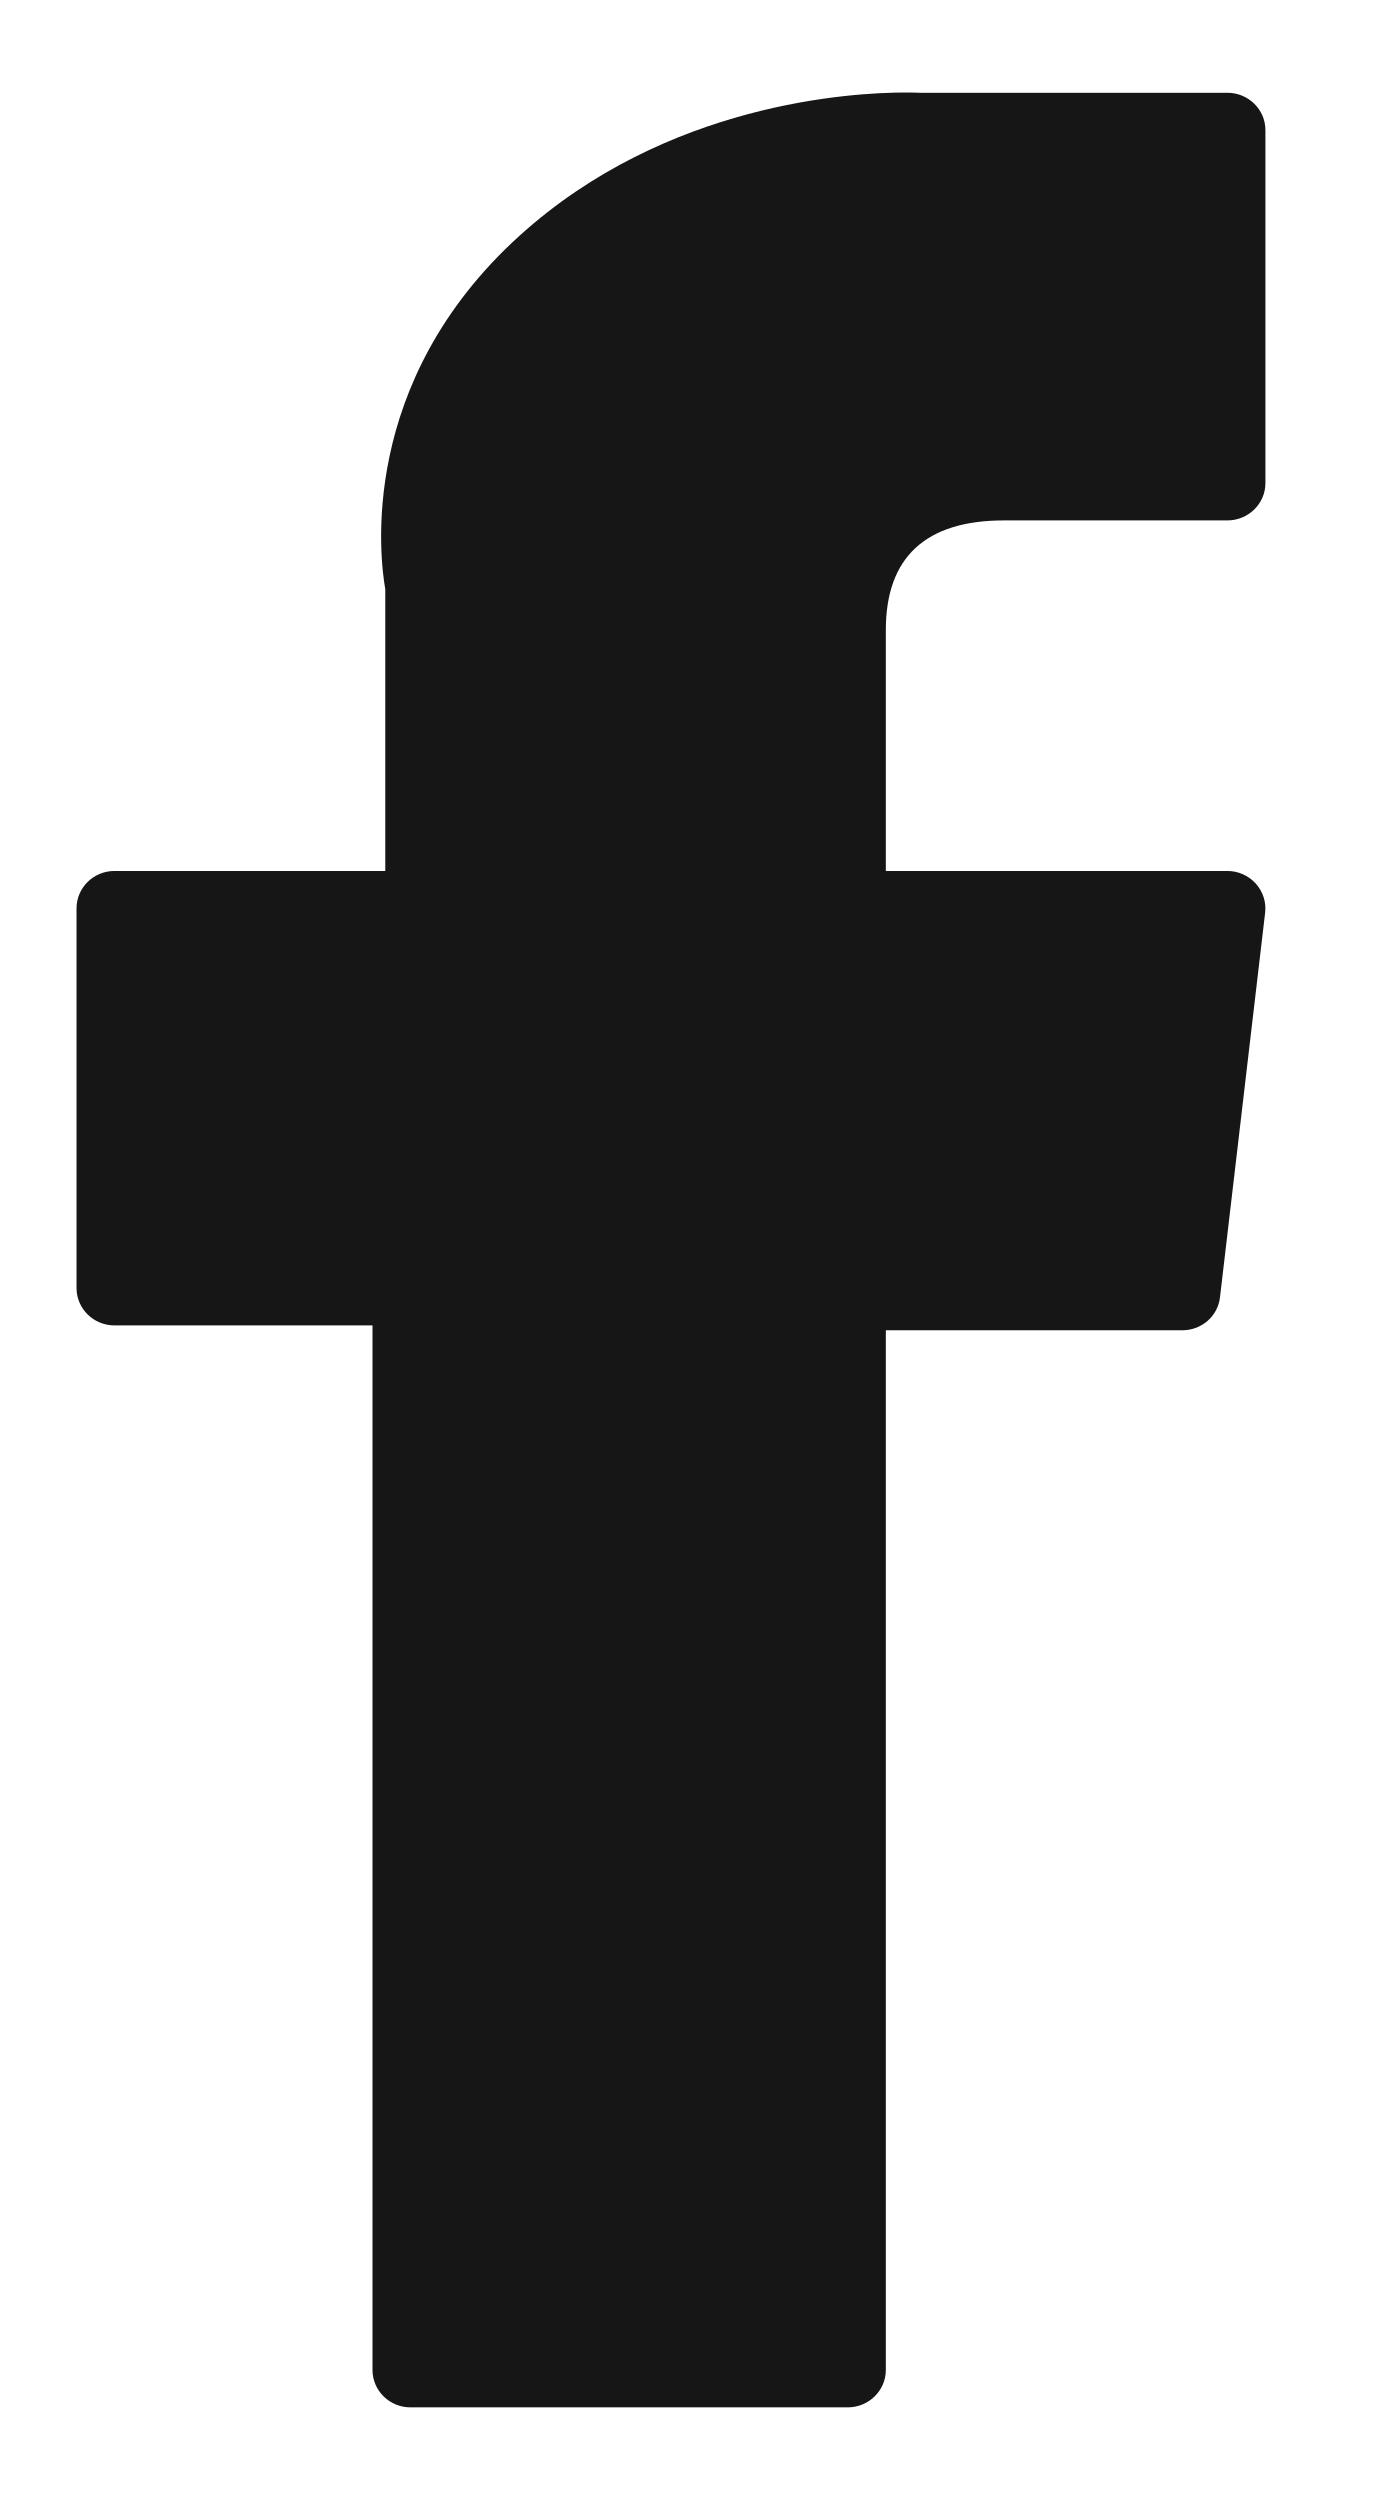
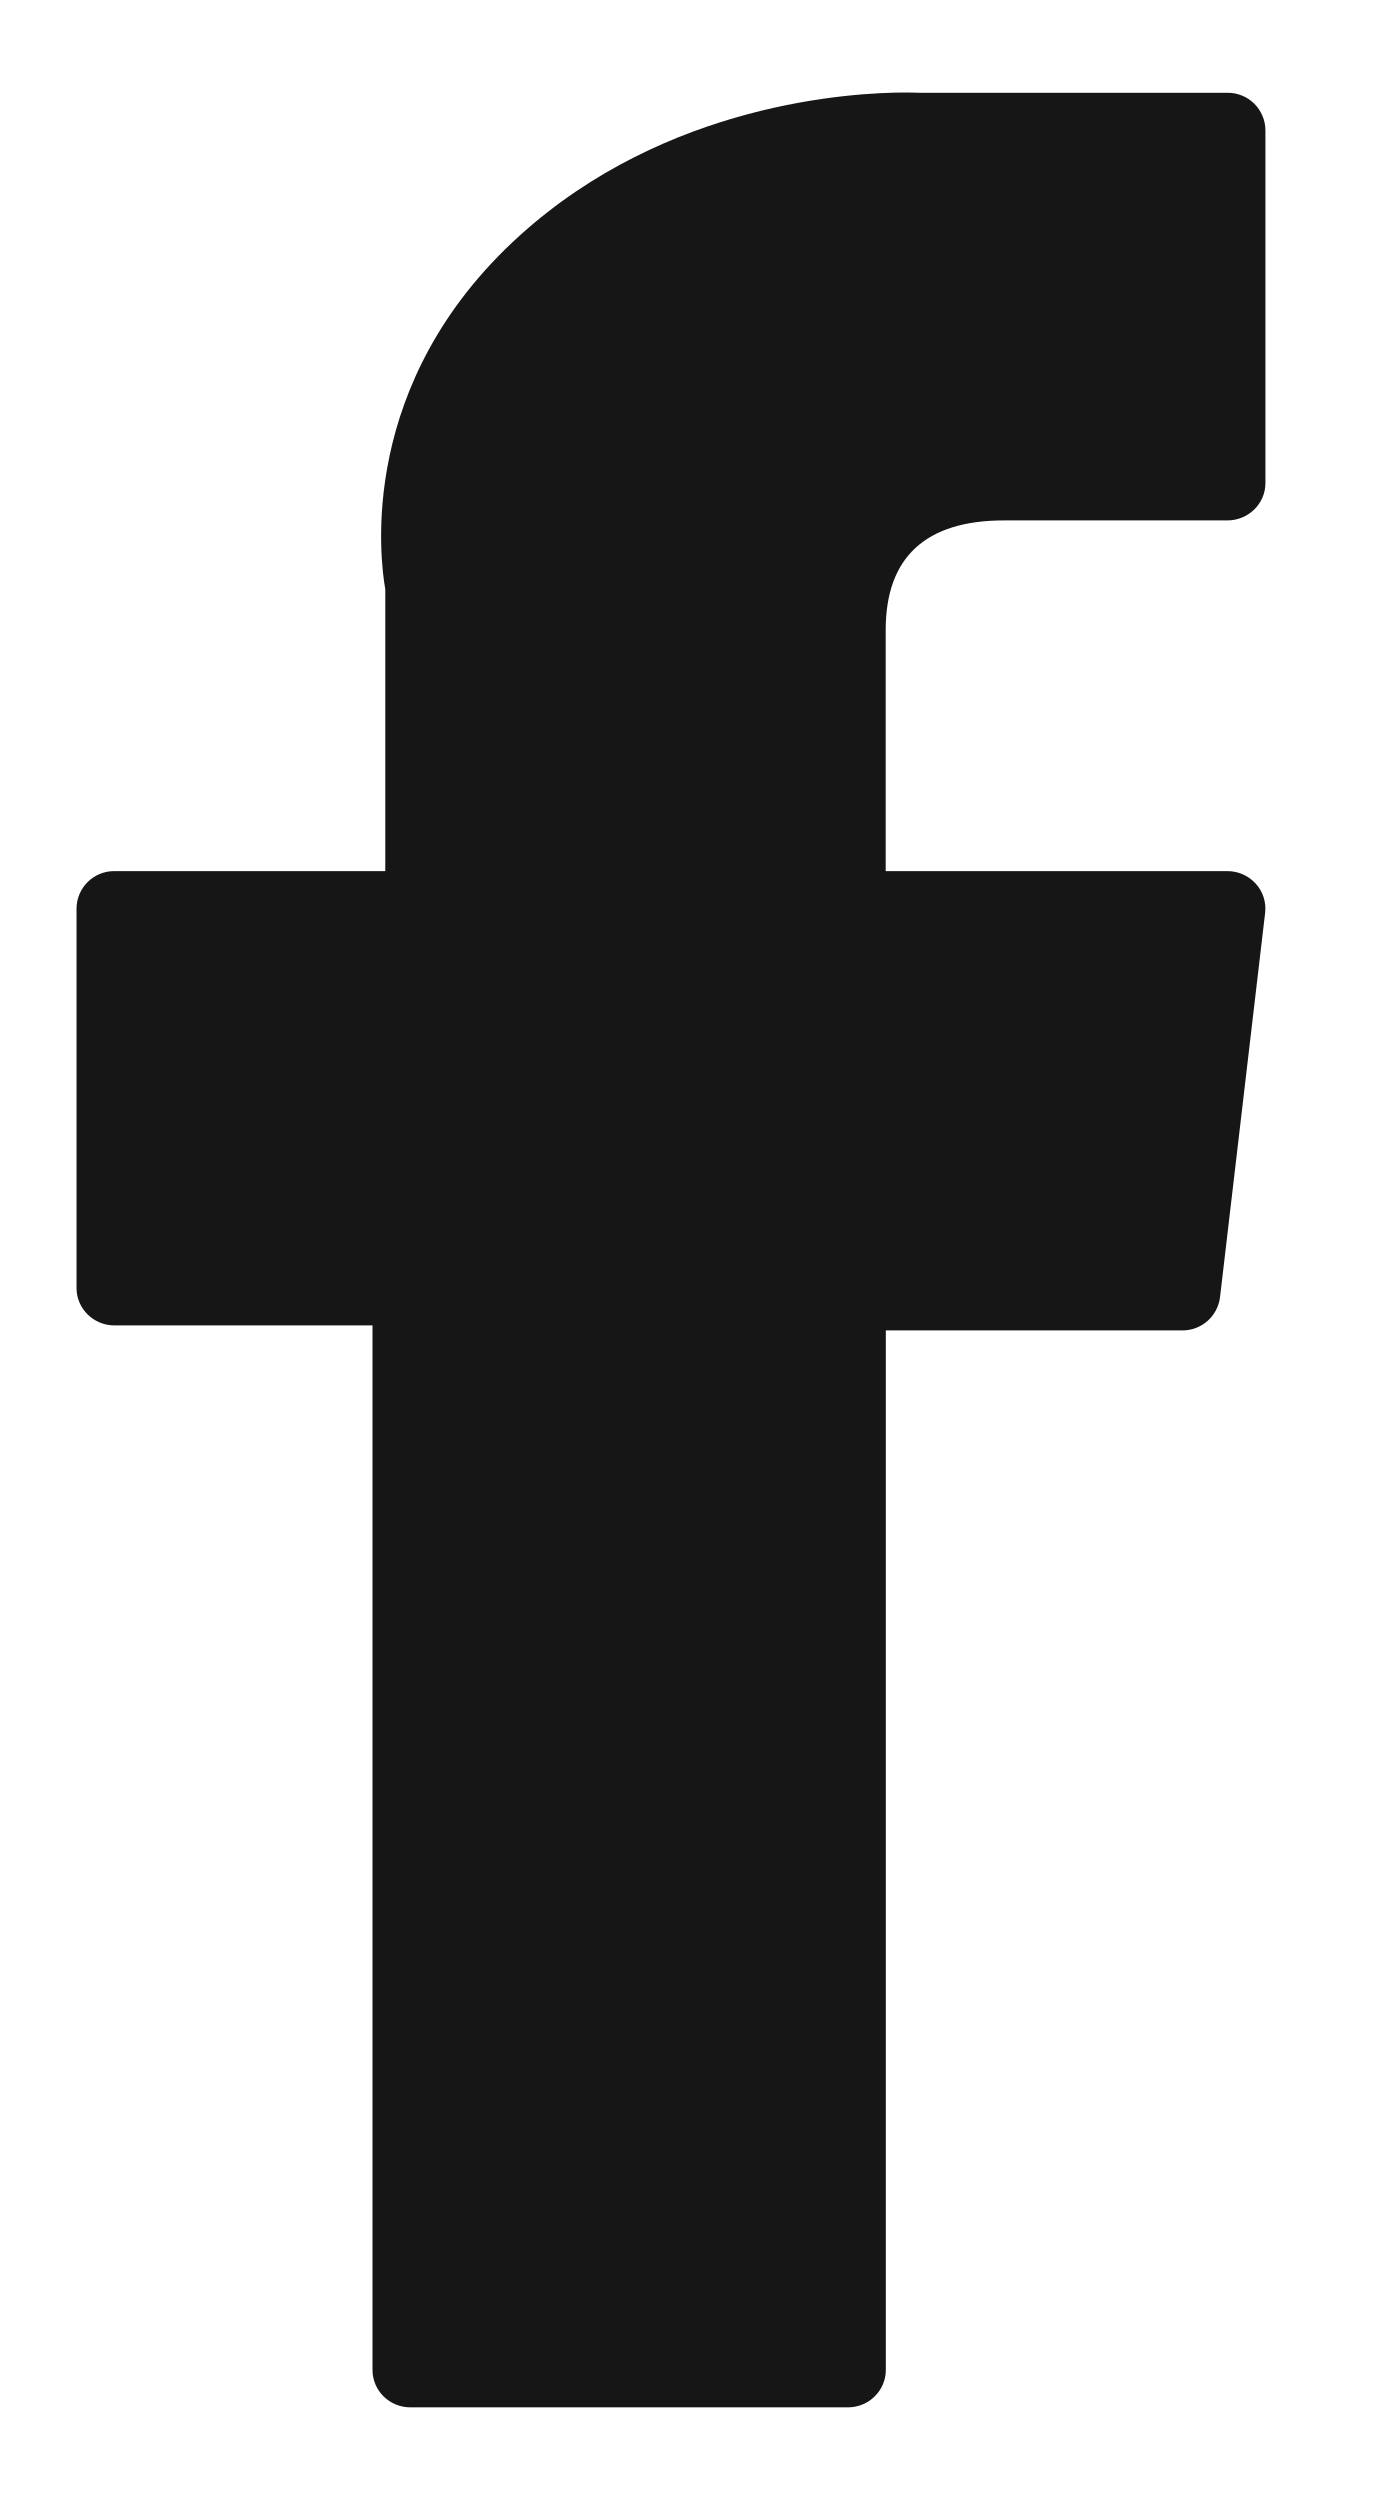
- <svg xmlns="http://www.w3.org/2000/svg" width="10" height="18" viewBox="0 0 10 18" fill="none">
-   <path d="M0.824 9.543H2.682V17.064C2.682 17.212 2.804 17.333 2.955 17.333H6.104C6.255 17.333 6.378 17.212 6.378 17.064V9.578H8.513C8.652 9.578 8.769 9.476 8.784 9.34L9.109 6.571C9.118 6.495 9.093 6.419 9.041 6.361C8.989 6.304 8.915 6.271 8.837 6.271H6.378V4.536C6.378 4.013 6.664 3.747 7.229 3.747C7.31 3.747 8.837 3.747 8.837 3.747C8.988 3.747 9.111 3.627 9.111 3.478V0.937C9.111 0.788 8.988 0.668 8.837 0.668H6.621C6.605 0.667 6.571 0.666 6.52 0.666C6.135 0.666 4.798 0.74 3.742 1.696C2.573 2.754 2.735 4.022 2.774 4.242V6.271H0.824C0.673 6.271 0.551 6.392 0.551 6.54V9.274C0.551 9.422 0.673 9.543 0.824 9.543Z" fill="#161616" />
+ <svg xmlns="http://www.w3.org/2000/svg" width="10" height="18" fill="none">
+   <path d="M.824 9.543h1.858v7.52c0 .15.122.27.273.27h3.15c.15 0 .273-.12.273-.27V9.579h2.135a.272.272 0 00.271-.238l.325-2.769a.266.266 0 00-.068-.21.275.275 0 00-.204-.09h-2.46V4.536c0-.523.287-.789.852-.789h1.608c.151 0 .274-.12.274-.269V.937a.271.271 0 00-.274-.269H6.621c-.016 0-.05-.002-.101-.002-.385 0-1.722.074-2.778 1.03-1.17 1.058-1.007 2.326-.968 2.546v2.03H.824a.271.271 0 00-.273.268v2.734c0 .148.122.269.273.269z" fill="#161616" />
</svg>
